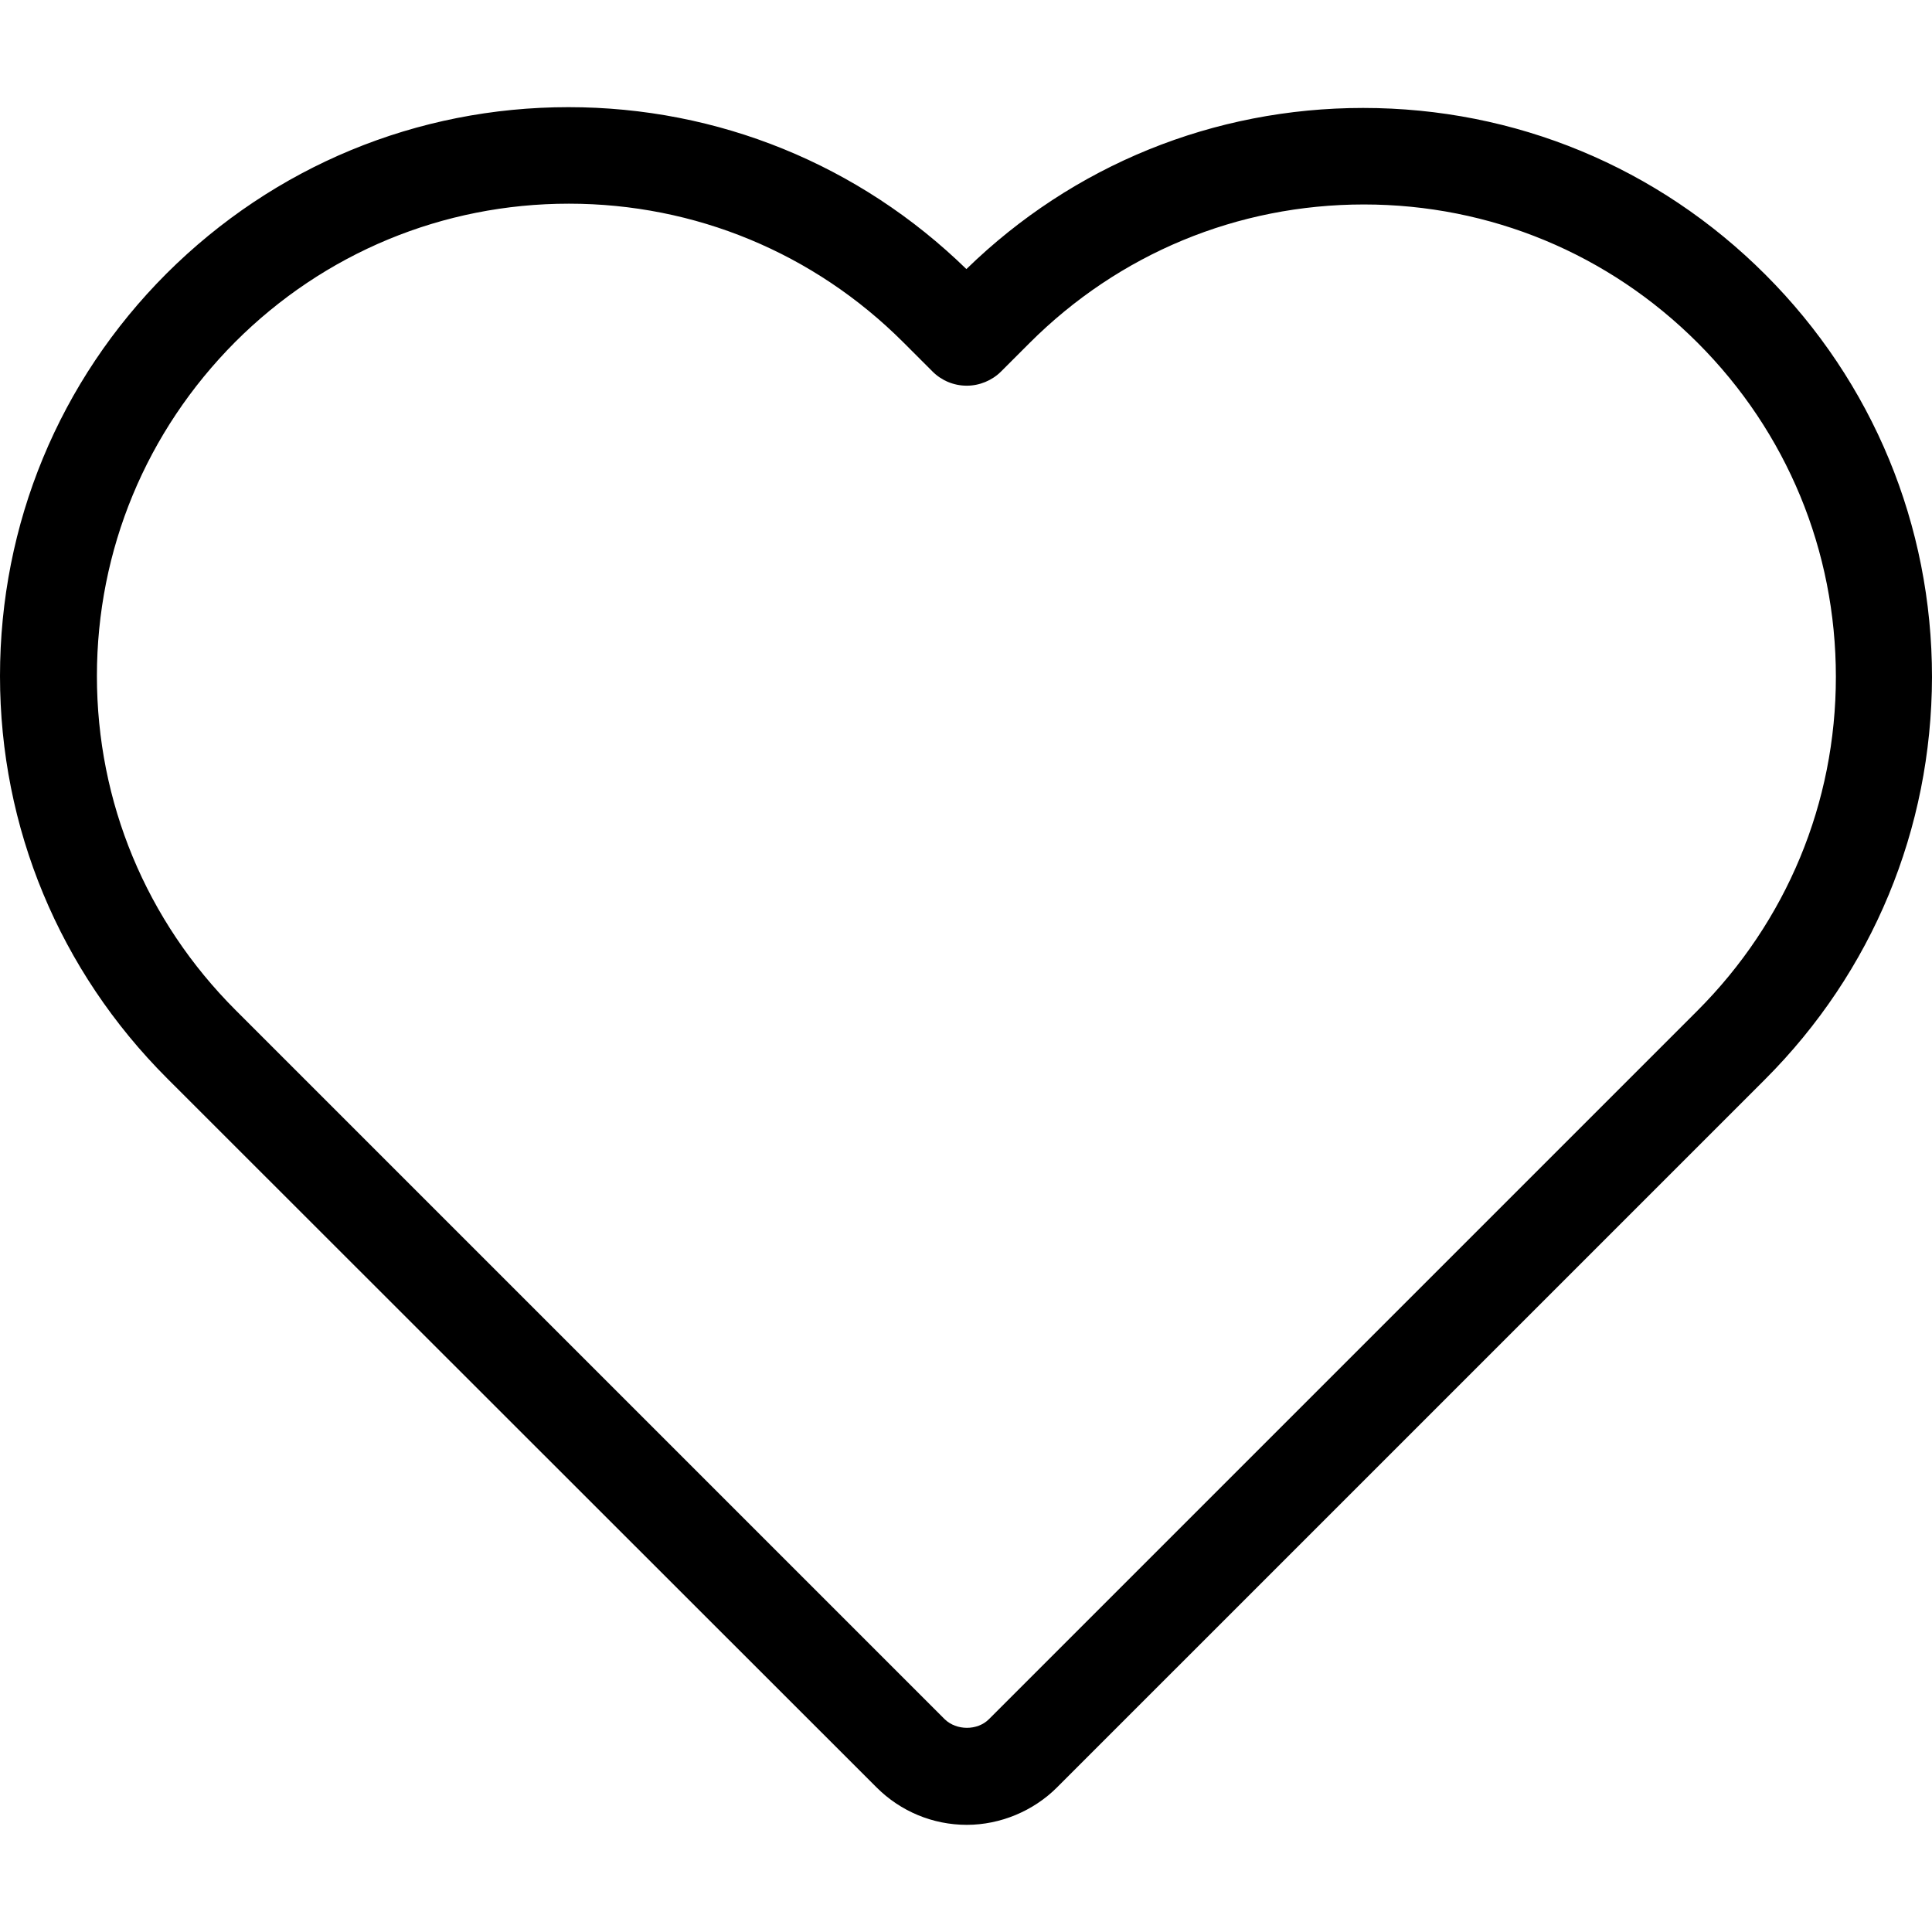
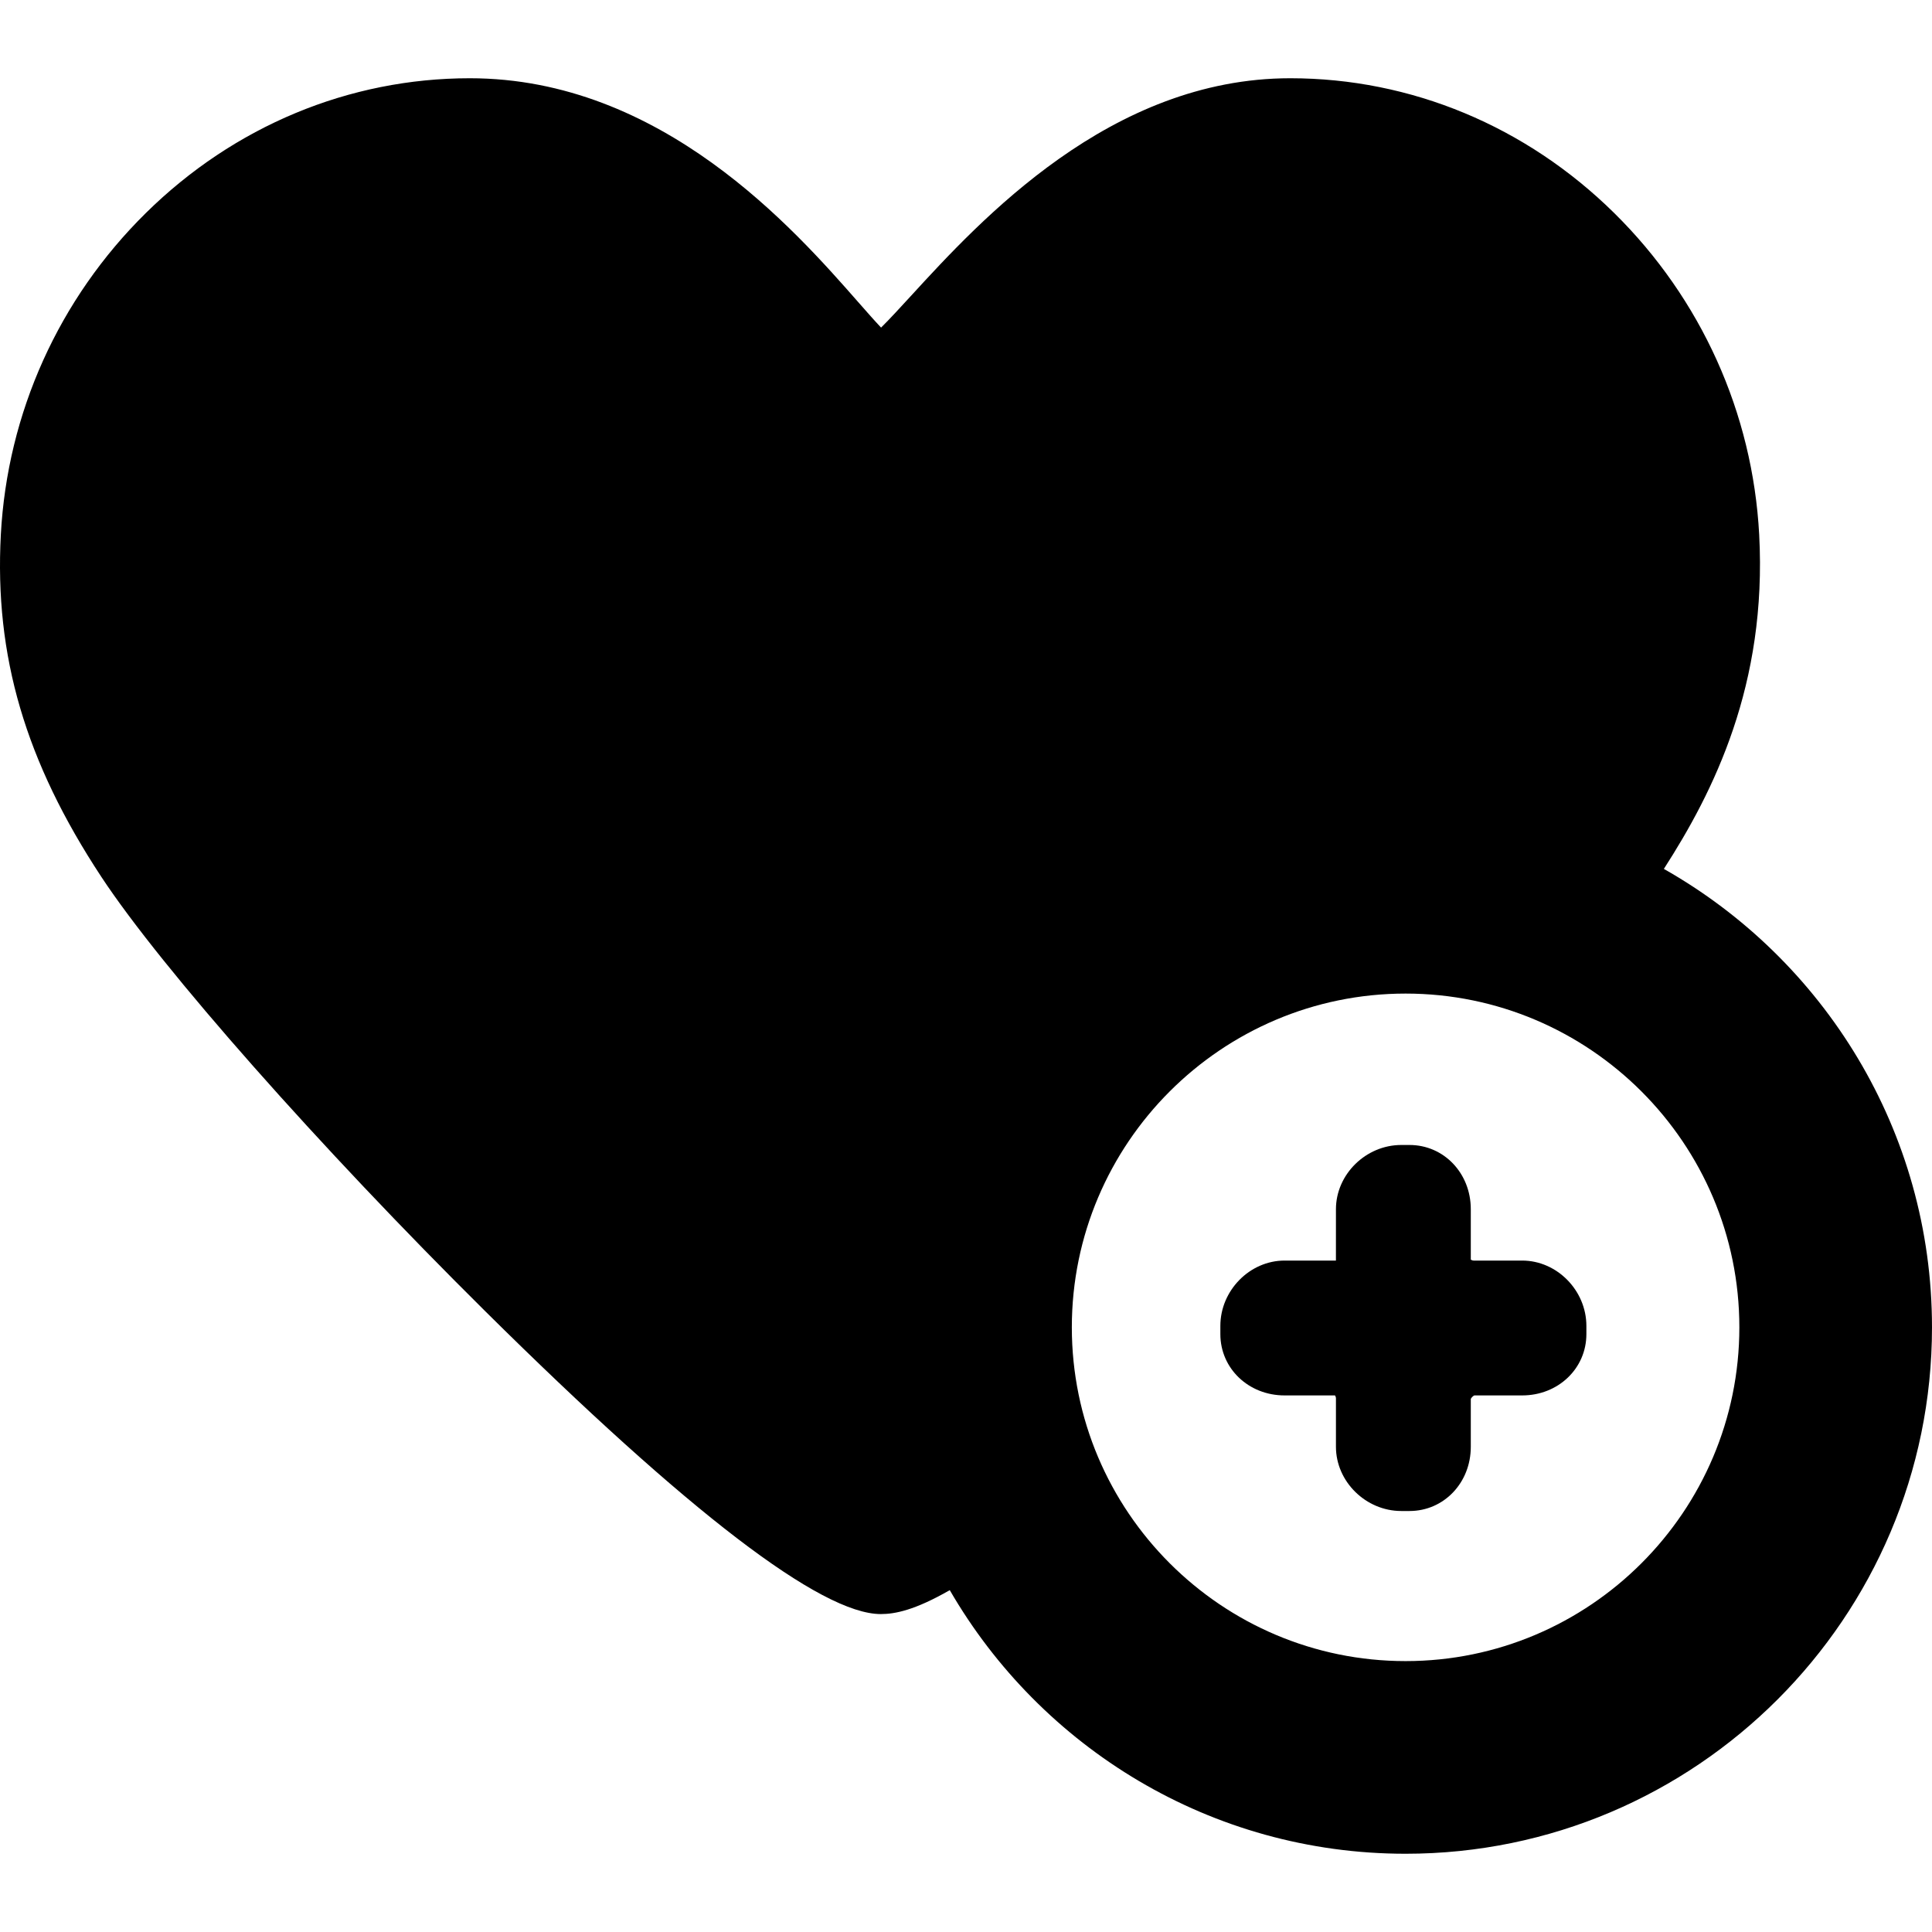
- <svg xmlns="http://www.w3.org/2000/svg" version="1.1" id="Capa_1" x="0px" y="0px" viewBox="0 0 490.4 490.4" style="enable-background:new 0 0 490.4 490.4;" xml:space="preserve">
+ <svg xmlns="http://www.w3.org/2000/svg" version="1.1" id="Capa_1" x="0px" y="0px" viewBox="0 0 300.861 300.861" style="enable-background:new 0 0 300.861 300.861;" xml:space="preserve">
  <g>
-     <g>
-       <path d="M222.5,453.7c6.1,6.1,14.3,9.5,22.9,9.5c8.5,0,16.9-3.5,22.9-9.5L448,274c27.3-27.3,42.3-63.6,42.4-102.1    c0-38.6-15-74.9-42.3-102.2S384.6,27.4,346,27.4c-37.9,0-73.6,14.5-100.7,40.9c-27.2-26.5-63-41.1-101-41.1    c-38.5,0-74.7,15-102,42.2C15,96.7,0,133,0,171.6c0,38.5,15.1,74.8,42.4,102.1L222.5,453.7z M59.7,86.8    c22.6-22.6,52.7-35.1,84.7-35.1s62.2,12.5,84.9,35.2l7.4,7.4c2.3,2.3,5.4,3.6,8.7,3.6l0,0c3.2,0,6.4-1.3,8.7-3.6l7.2-7.2    c22.7-22.7,52.8-35.2,84.9-35.2c32,0,62.1,12.5,84.7,35.1c22.7,22.7,35.1,52.8,35.1,84.8s-12.5,62.1-35.2,84.8L251,436.4    c-2.9,2.9-8.2,2.9-11.2,0l-180-180c-22.7-22.7-35.2-52.8-35.2-84.8C24.6,139.6,37.1,109.5,59.7,86.8z" />
-     </g>
+     <path d="M237.04,196.302h-7.547c-0.158,0-0.336-0.069-0.453-0.144v-7.856c0-5.607-4.193-10-9.547-10h-1.28   c-5.515,0-10.173,4.579-10.173,10l-0.003,8h-7.997c-5.421,0-10,4.658-10,10.173v1.28c0,5.354,4.393,9.547,10,9.547h7.856   c0.074,0.117,0.144,0.295,0.144,0.453v7.547c0,5.421,4.658,10,10.173,10h1.28c5.354,0,9.547-4.393,9.547-10v-7.456   c0.078-0.187,0.357-0.466,0.544-0.544h7.456c5.607,0,10-4.193,10-9.547v-1.28C247.04,200.961,242.461,196.302,237.04,196.302z" />
+     <path d="M259.104,135.311c7.753-12.033,16.094-28.702,14.846-52.057c-1.014-18.942-9.034-36.729-22.584-50.086   c-13.727-13.531-31.641-20.983-50.441-20.983c-28.001,0-48.233,22.072-59.102,33.931c-1.528,1.667-3.301,3.601-4.618,4.898   c-1.061-1.123-2.405-2.654-3.577-3.989c-9.93-11.309-30.59-34.84-60.47-34.84c-18.8,0-36.713,7.452-50.44,20.983   C9.165,46.525,1.144,64.313,0.13,83.256c-1.01,18.899,3.82,35.341,15.662,53.309c9.393,14.255,33.99,42.081,59.814,67.668   c31.556,31.266,52.266,47.118,61.554,47.118c2.176,0,5.263-0.578,10.743-3.725c14.187,24.512,40.681,41.05,70.982,41.05   c45.201,0,81.975-36.773,81.975-81.975C300.861,176.109,284.005,149.395,259.104,135.311z M218.886,258.675   c-28.659,0-51.975-23.315-51.975-51.975c0-28.659,23.315-51.975,51.975-51.975s51.975,23.316,51.975,51.975   C270.861,235.36,247.545,258.675,218.886,258.675z" />
  </g>
  <g>
</g>
  <g>
</g>
  <g>
</g>
  <g>
</g>
  <g>
</g>
  <g>
</g>
  <g>
</g>
  <g>
</g>
  <g>
</g>
  <g>
</g>
  <g>
</g>
  <g>
</g>
  <g>
</g>
  <g>
</g>
  <g>
</g>
</svg>
